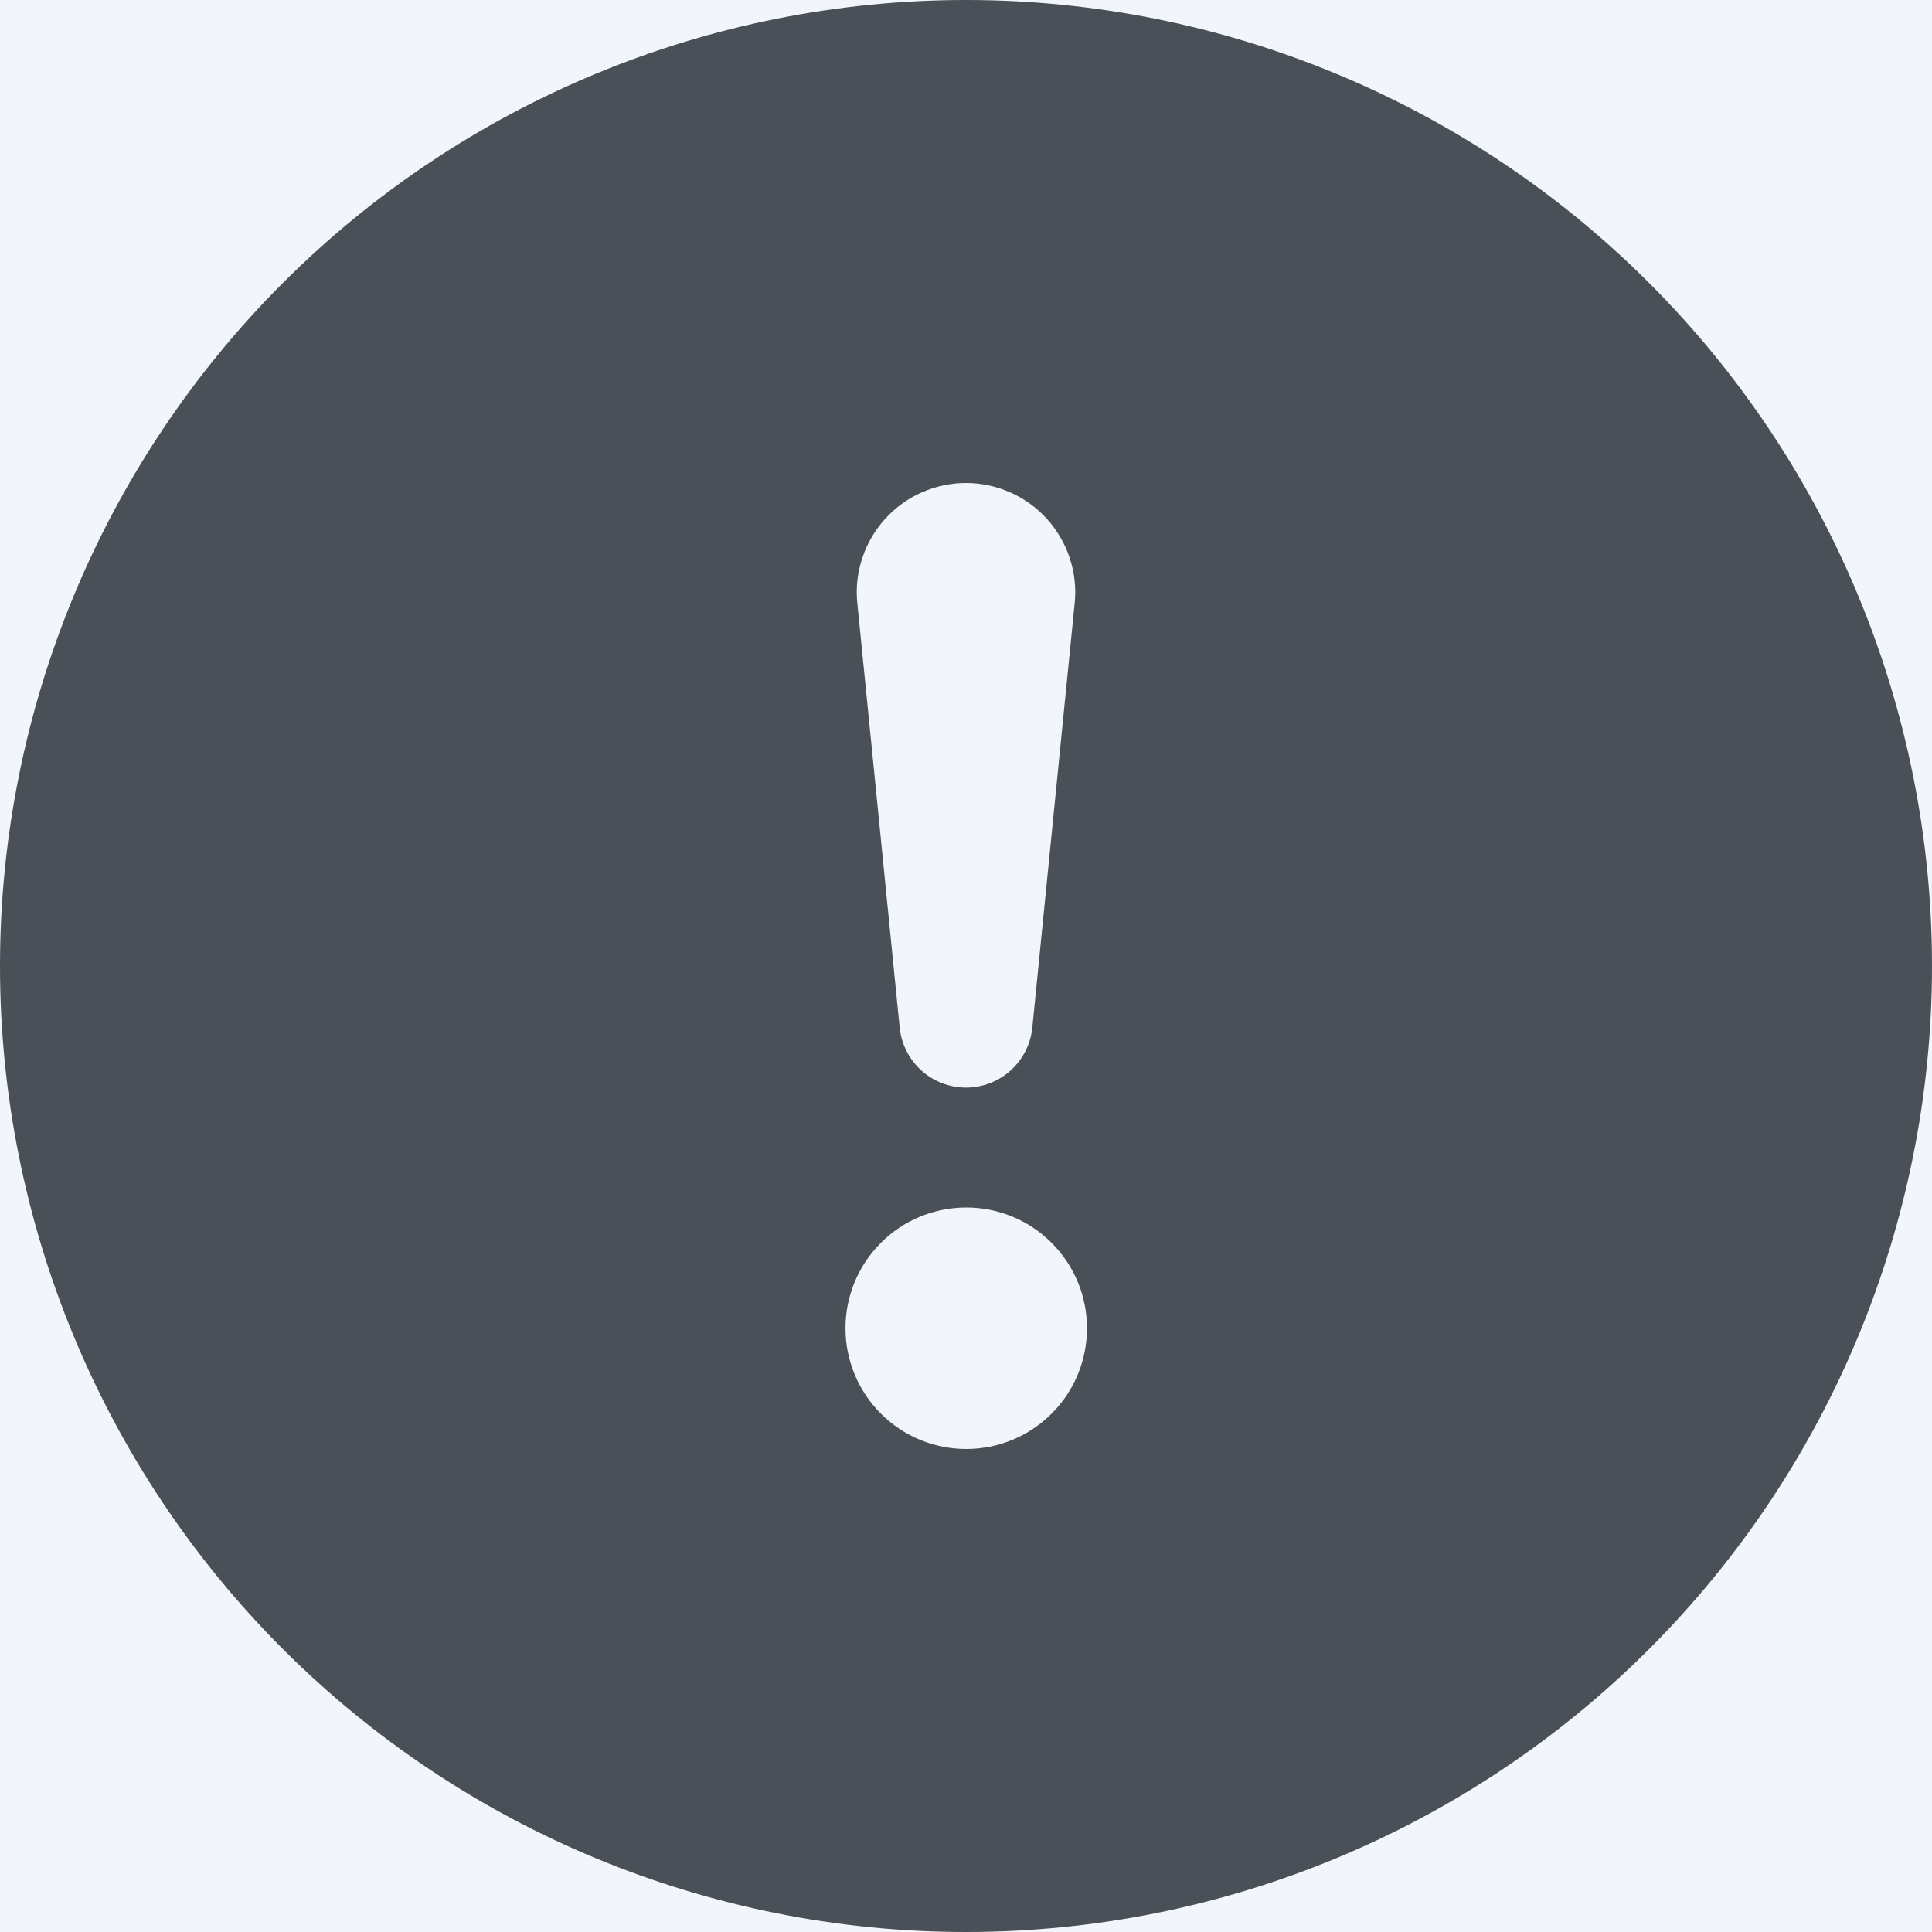
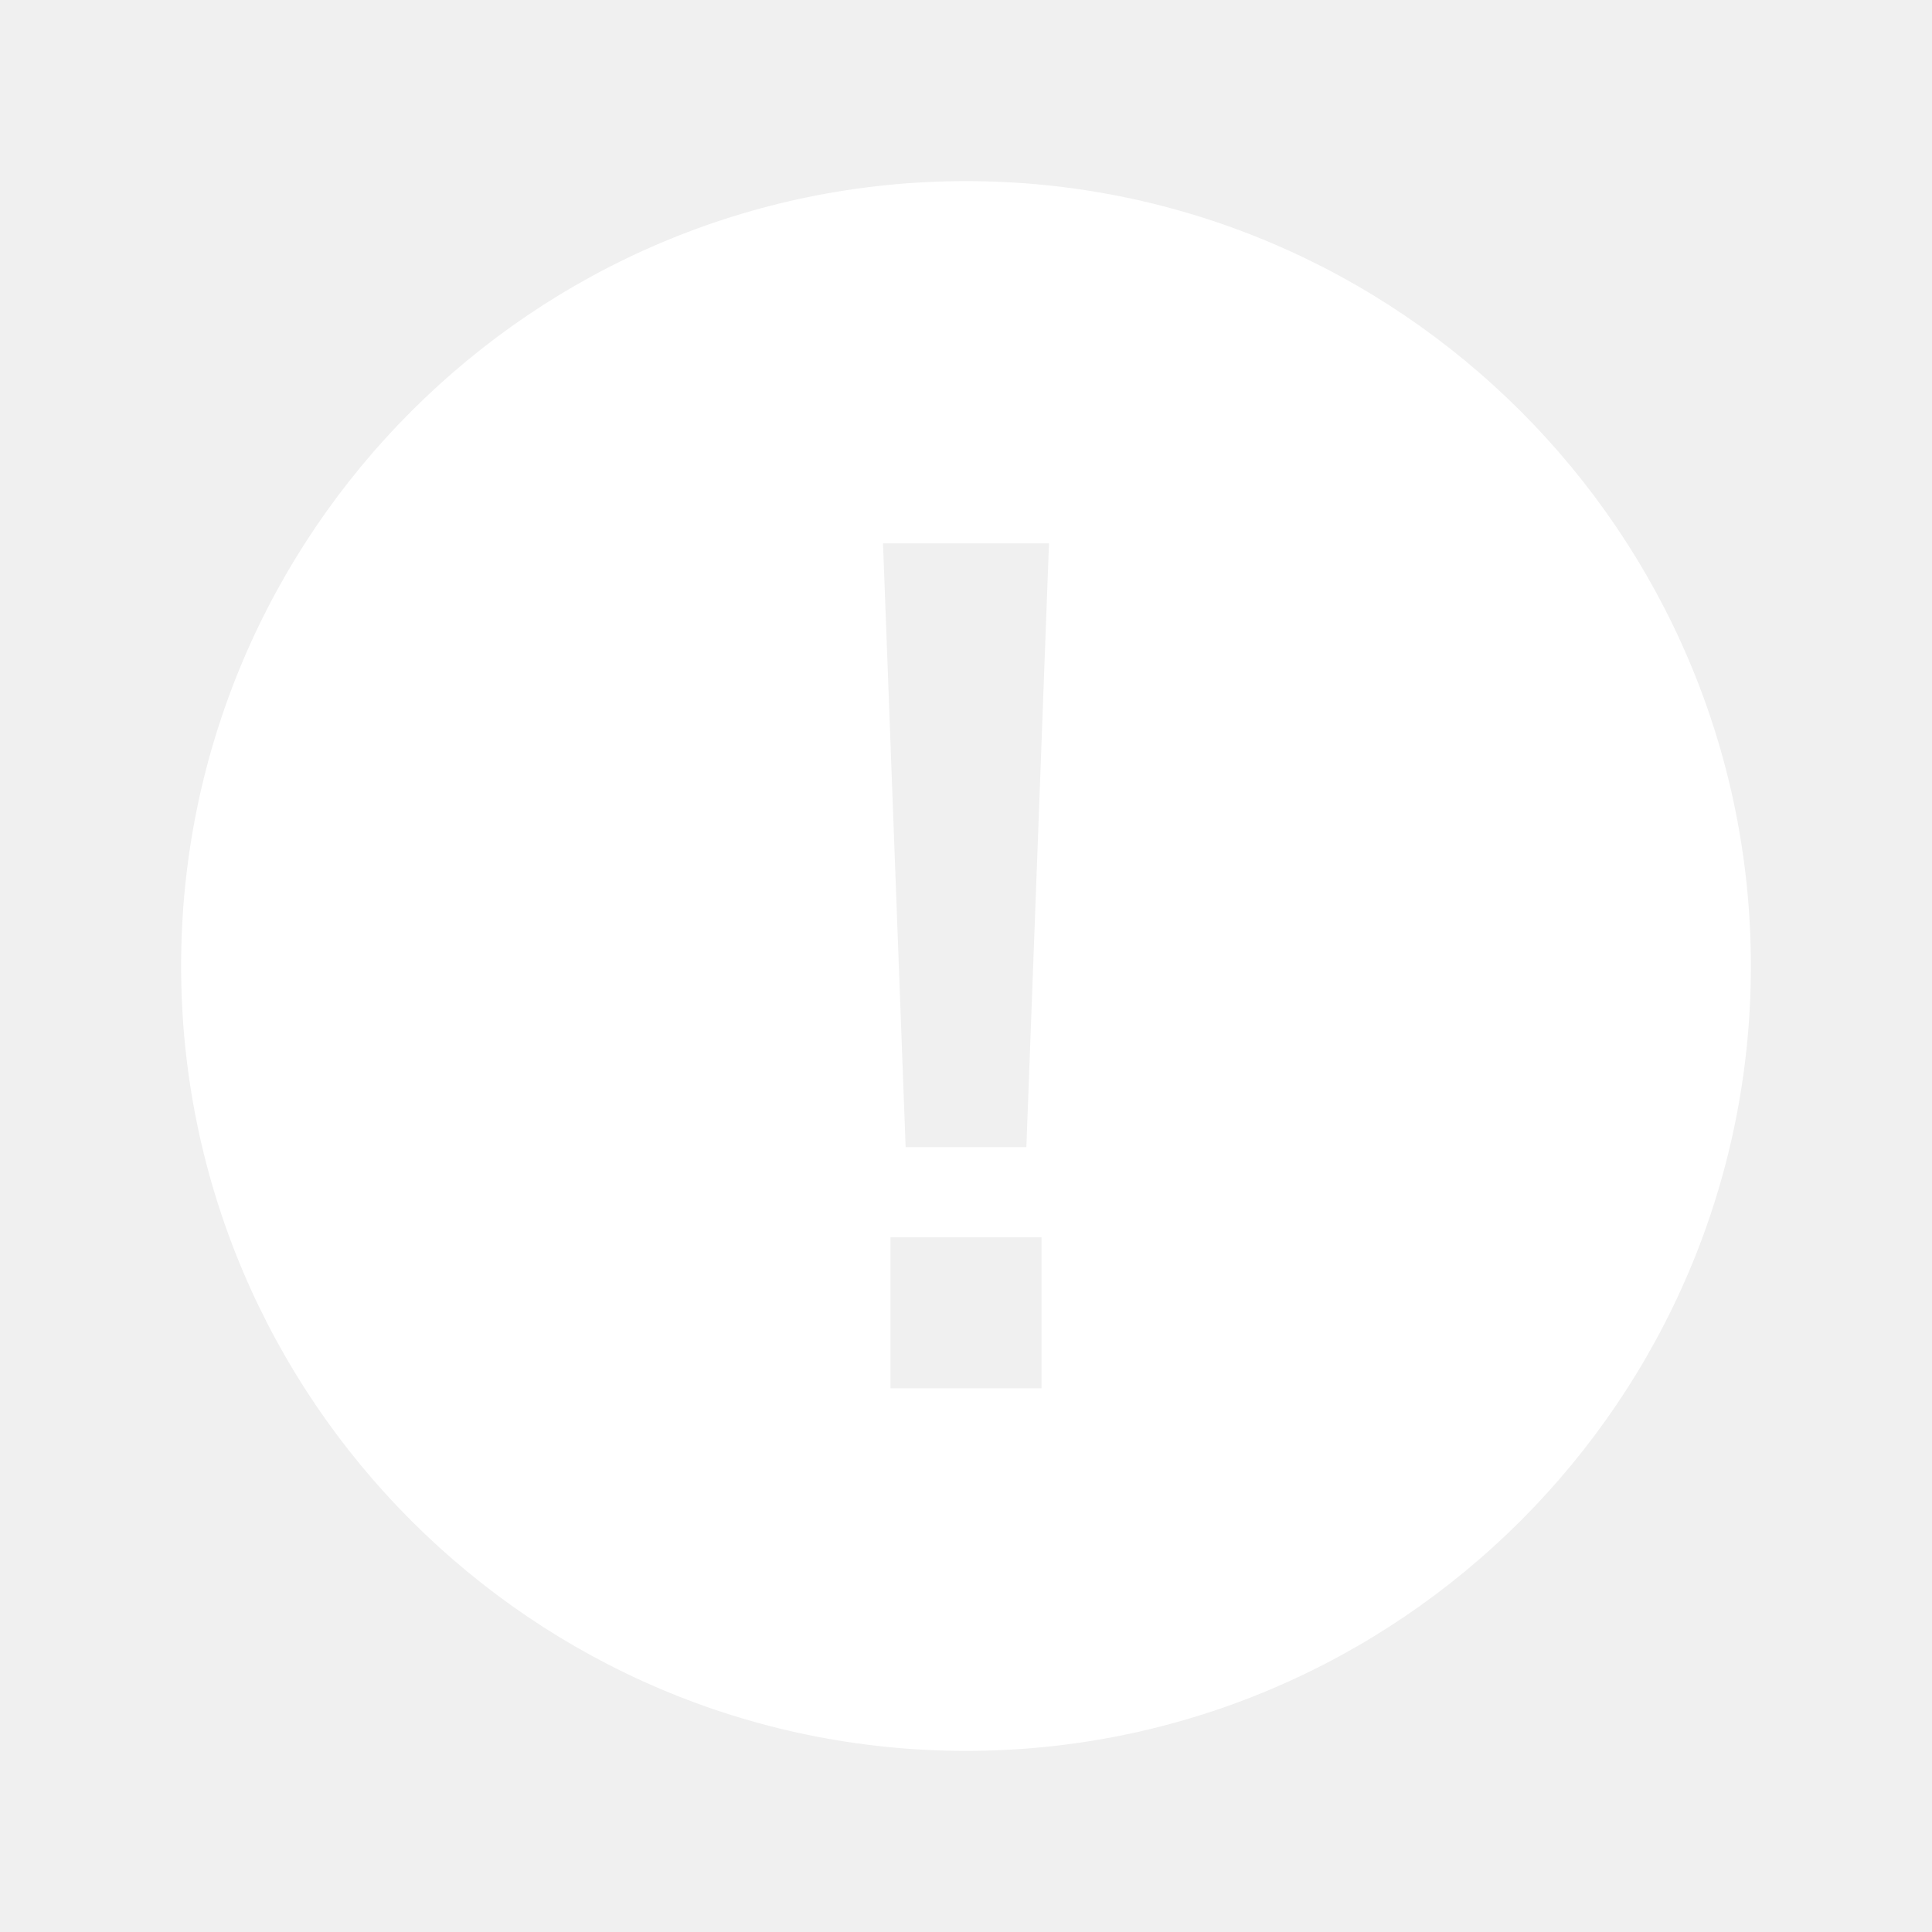
- <svg xmlns="http://www.w3.org/2000/svg" width="16" height="16" viewBox="0 0 16 16" fill="none">
-   <rect width="16" height="16" fill="#E5E5E5" />
-   <g id="Encriptador - 1 Desktop" clip-path="url(#clip0_0_1)">
-     <rect width="1440" height="1024" transform="translate(-240 -852)" fill="#F3F5FC" />
-     <g id="Frame 1">
-       <g id="bi:exclamation-circle-fill" clip-path="url(#clip1_0_1)">
-         <g id="Group">
-           <path id="Vector" d="M16 8C16 10.122 15.157 12.157 13.657 13.657C12.157 15.157 10.122 16 8 16C5.878 16 3.843 15.157 2.343 13.657C0.843 12.157 0 10.122 0 8C0 5.878 0.843 3.843 2.343 2.343C3.843 0.843 5.878 0 8 0C10.122 0 12.157 0.843 13.657 2.343C15.157 3.843 16 5.878 16 8ZM8 4C7.874 4 7.749 4.027 7.633 4.078C7.518 4.129 7.414 4.204 7.329 4.298C7.245 4.392 7.18 4.502 7.141 4.622C7.101 4.742 7.087 4.869 7.1 4.995L7.45 8.502C7.462 8.64 7.525 8.768 7.627 8.862C7.728 8.955 7.862 9.007 8 9.007C8.138 9.007 8.272 8.955 8.373 8.862C8.475 8.768 8.538 8.64 8.55 8.502L8.9 4.995C8.913 4.869 8.899 4.742 8.859 4.622C8.82 4.502 8.755 4.392 8.671 4.298C8.586 4.204 8.482 4.129 8.367 4.078C8.251 4.027 8.126 4 8 4ZM8.002 10C7.737 10 7.482 10.105 7.295 10.293C7.107 10.48 7.002 10.735 7.002 11C7.002 11.265 7.107 11.52 7.295 11.707C7.482 11.895 7.737 12 8.002 12C8.267 12 8.522 11.895 8.709 11.707C8.897 11.52 9.002 11.265 9.002 11C9.002 10.735 8.897 10.48 8.709 10.293C8.522 10.105 8.267 10 8.002 10Z" fill="#495057" />
-         </g>
-       </g>
-     </g>
-   </g>
-   <defs>
-     <clipPath id="clip0_0_1">
-       <rect width="1440" height="1024" fill="white" transform="translate(-240 -852)" />
-     </clipPath>
-     <clipPath id="clip1_0_1">
-       <rect width="16" height="16" fill="white" />
-     </clipPath>
-   </defs>
+ <svg xmlns="http://www.w3.org/2000/svg" width="46" height="46" fill="#FFFFFF" viewBox="0 0 24 24">
+   <path d="M12 2.25c-5.376 0-9.75 4.374-9.75 9.75s4.374 9.75 9.75 9.75 9.75-4.374 9.75-9.75S17.376 2.25 12 2.25Zm.938 14.996h-1.876V15.37h1.876v1.875Zm-.188-2.996h-1.5l-.281-7.5h2.062l-.281 7.5Z" />
</svg>
